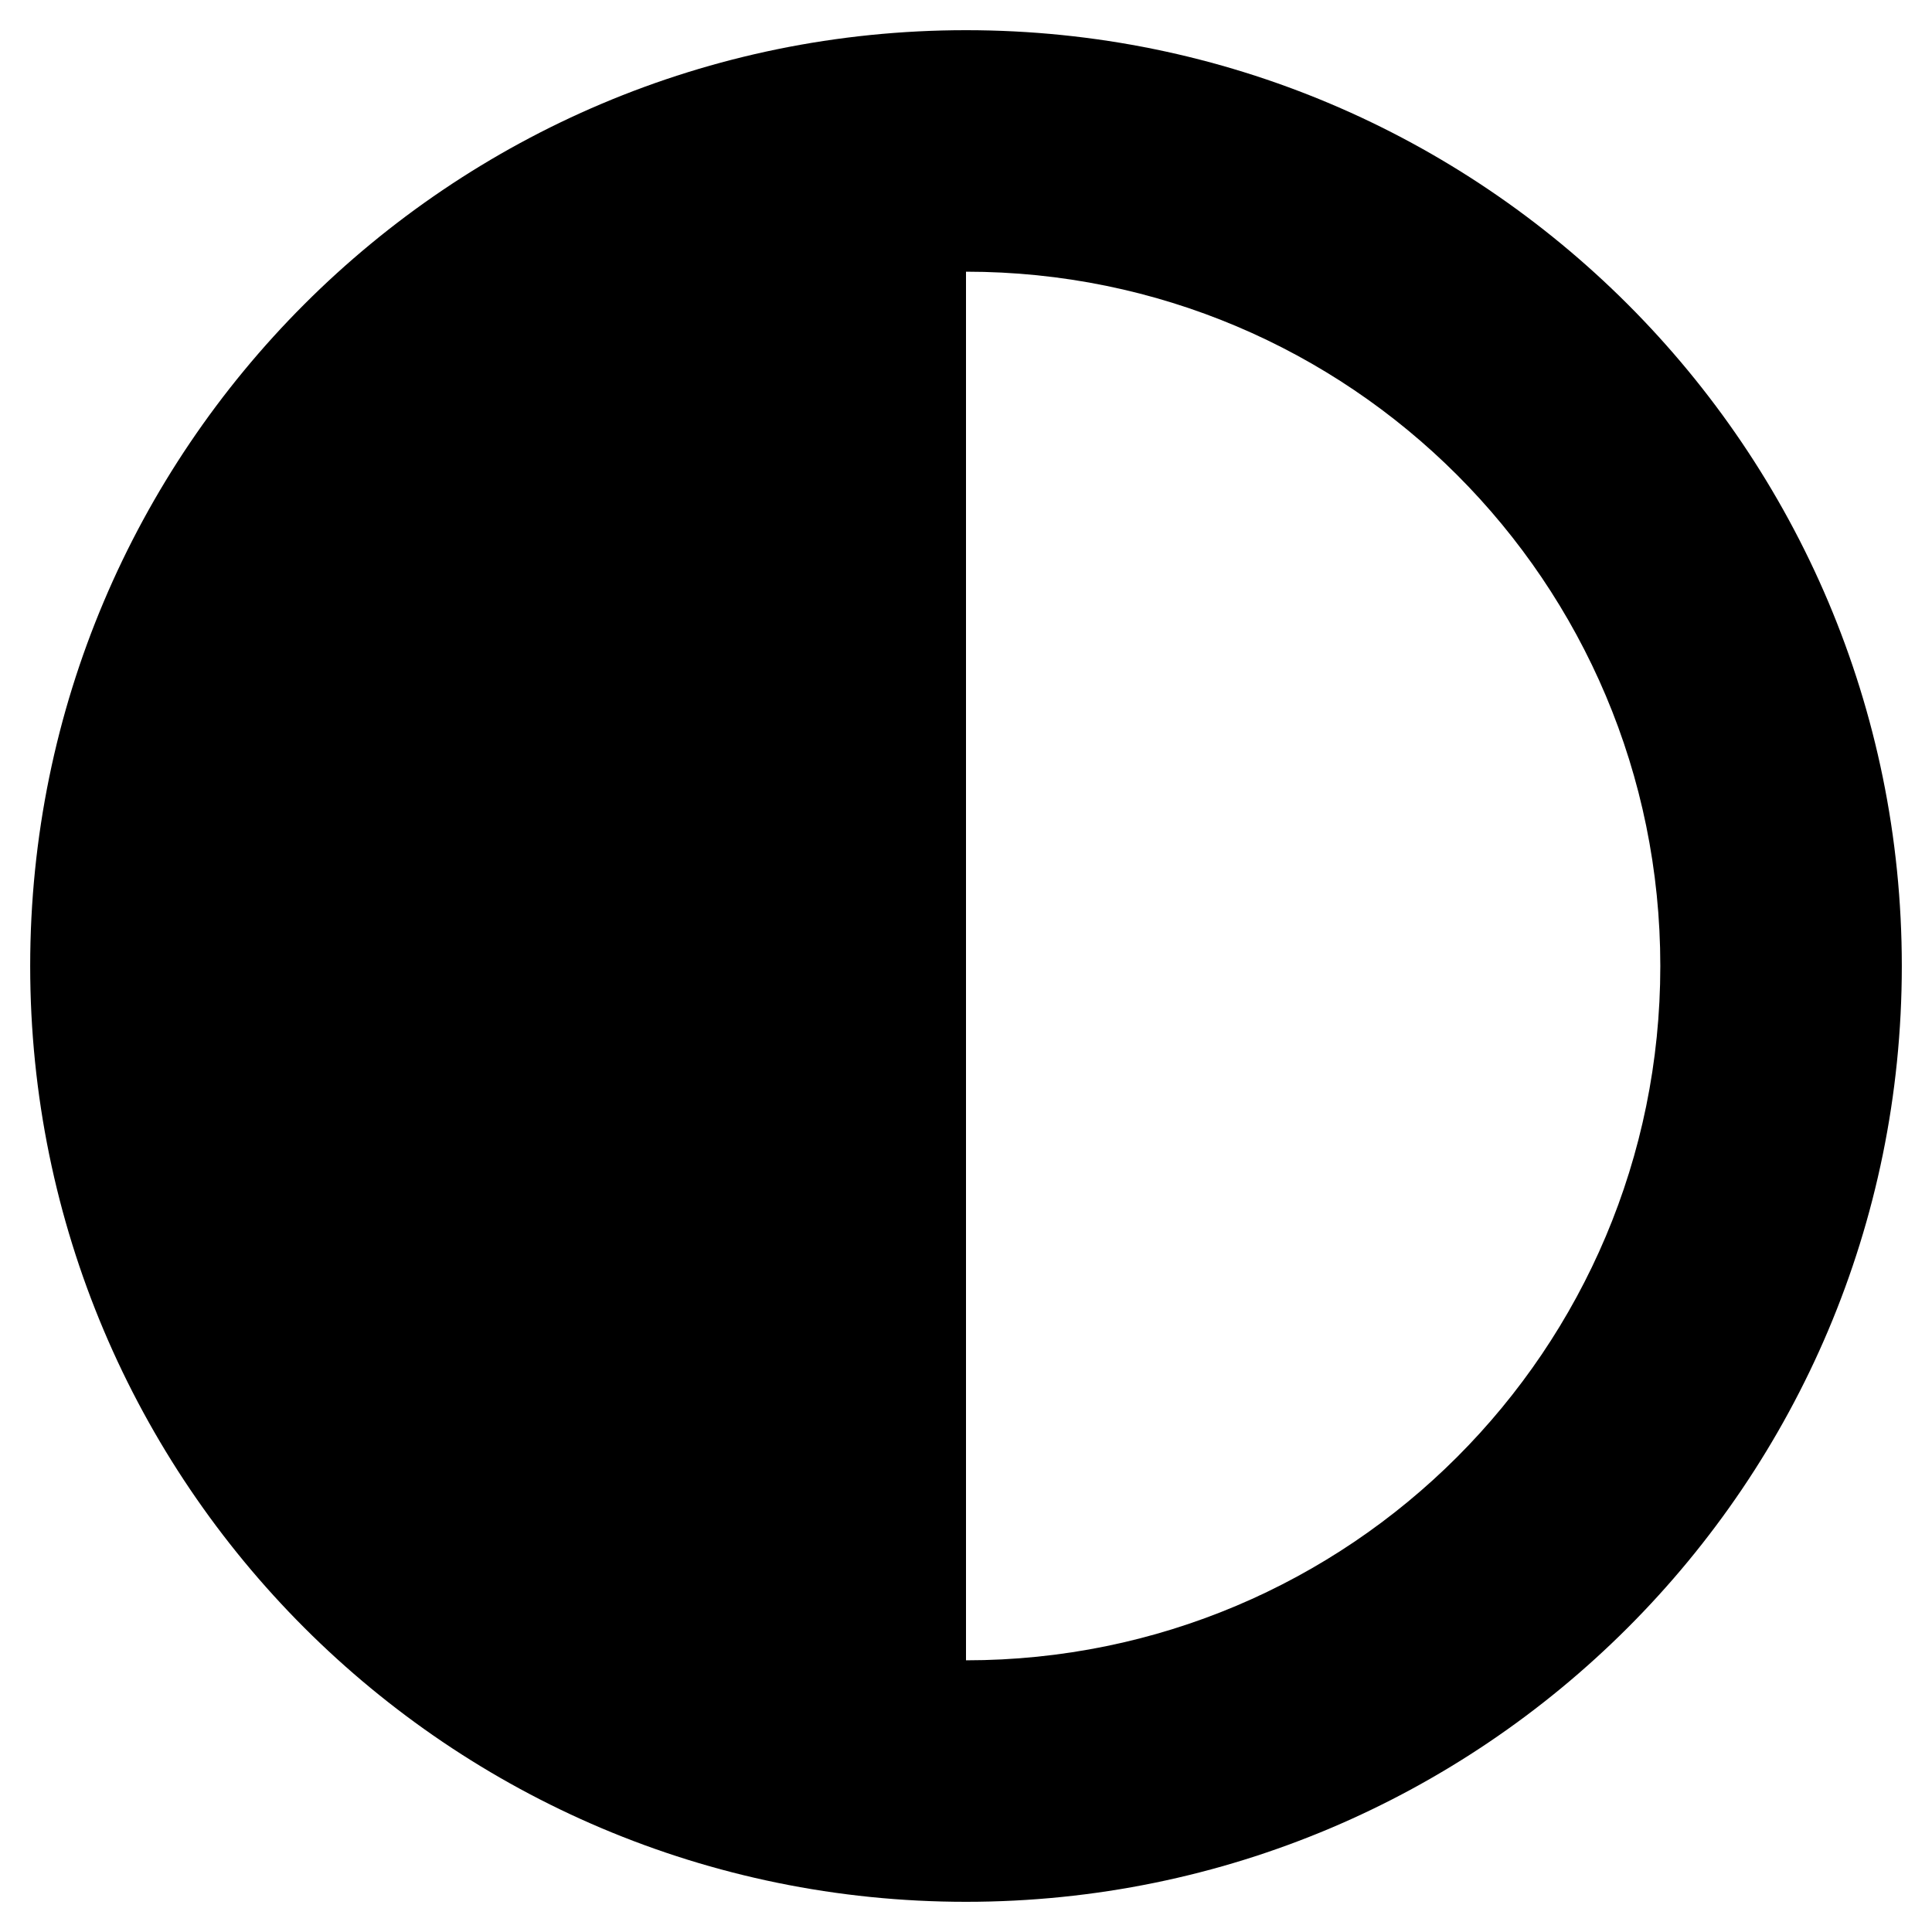
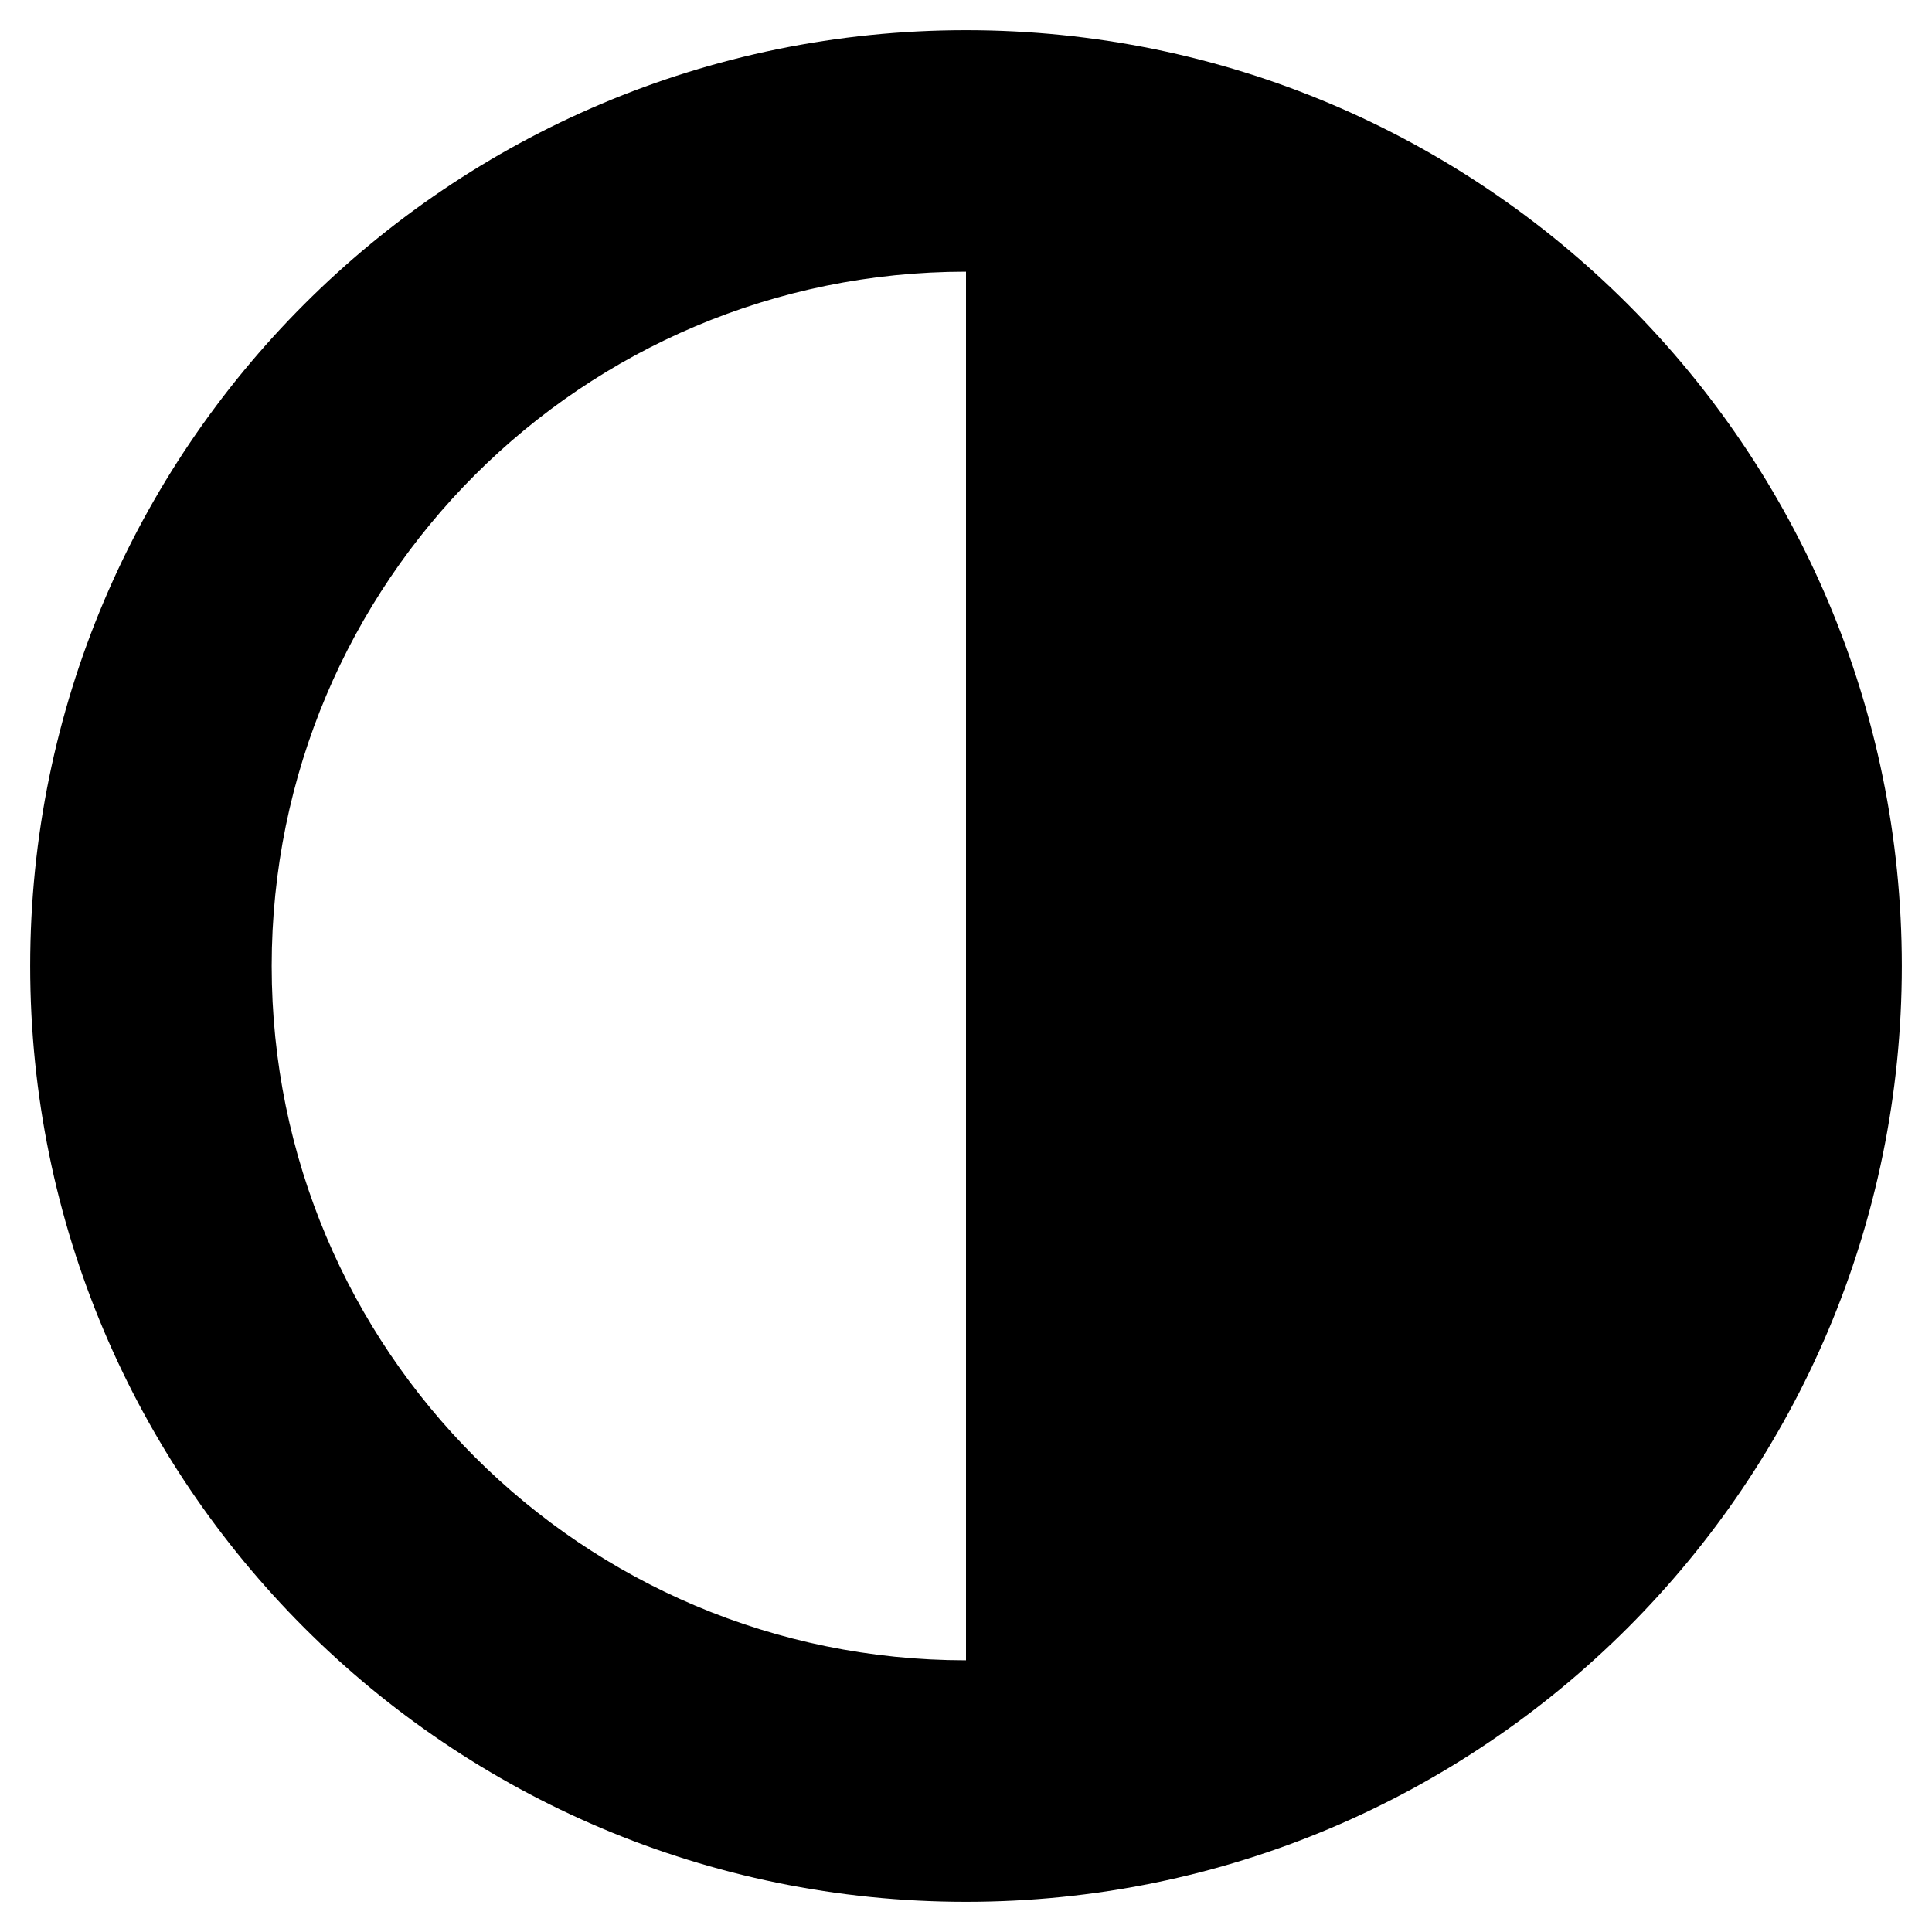
- <svg xmlns="http://www.w3.org/2000/svg" aria-hidden="true" focusable="false" data-prefix="fas" data-icon="adjust" class="svg-inline--fa fa-adjust fa-w-16" role="img" viewBox="0 0 512 512">
-   <path fill="currentColor" d="M8 256c0 136.966 111.033 248 248 248s248-111.034 248-248S392.966 8 256 8 8 119.033 8 256zm248 184V72c101.705 0 184 82.311 184 184 0 101.705-82.311 184-184 184z" />
+ <svg xmlns="http://www.w3.org/2000/svg" version="1.1" id="Layer_1" focusable="false" x="0px" y="0px" viewBox="0 0 512 512" style="enable-background:new 0 0 512 512;" xml:space="preserve">
+   <path d="M504,256C504,119,393,8,256,8S8,119,8,256s111,248,248,248S504,393,504,256z M256,72v368c-101.7,0-184-82.3-184-184  C72,154.3,154.3,72,256,72z" />
</svg>
